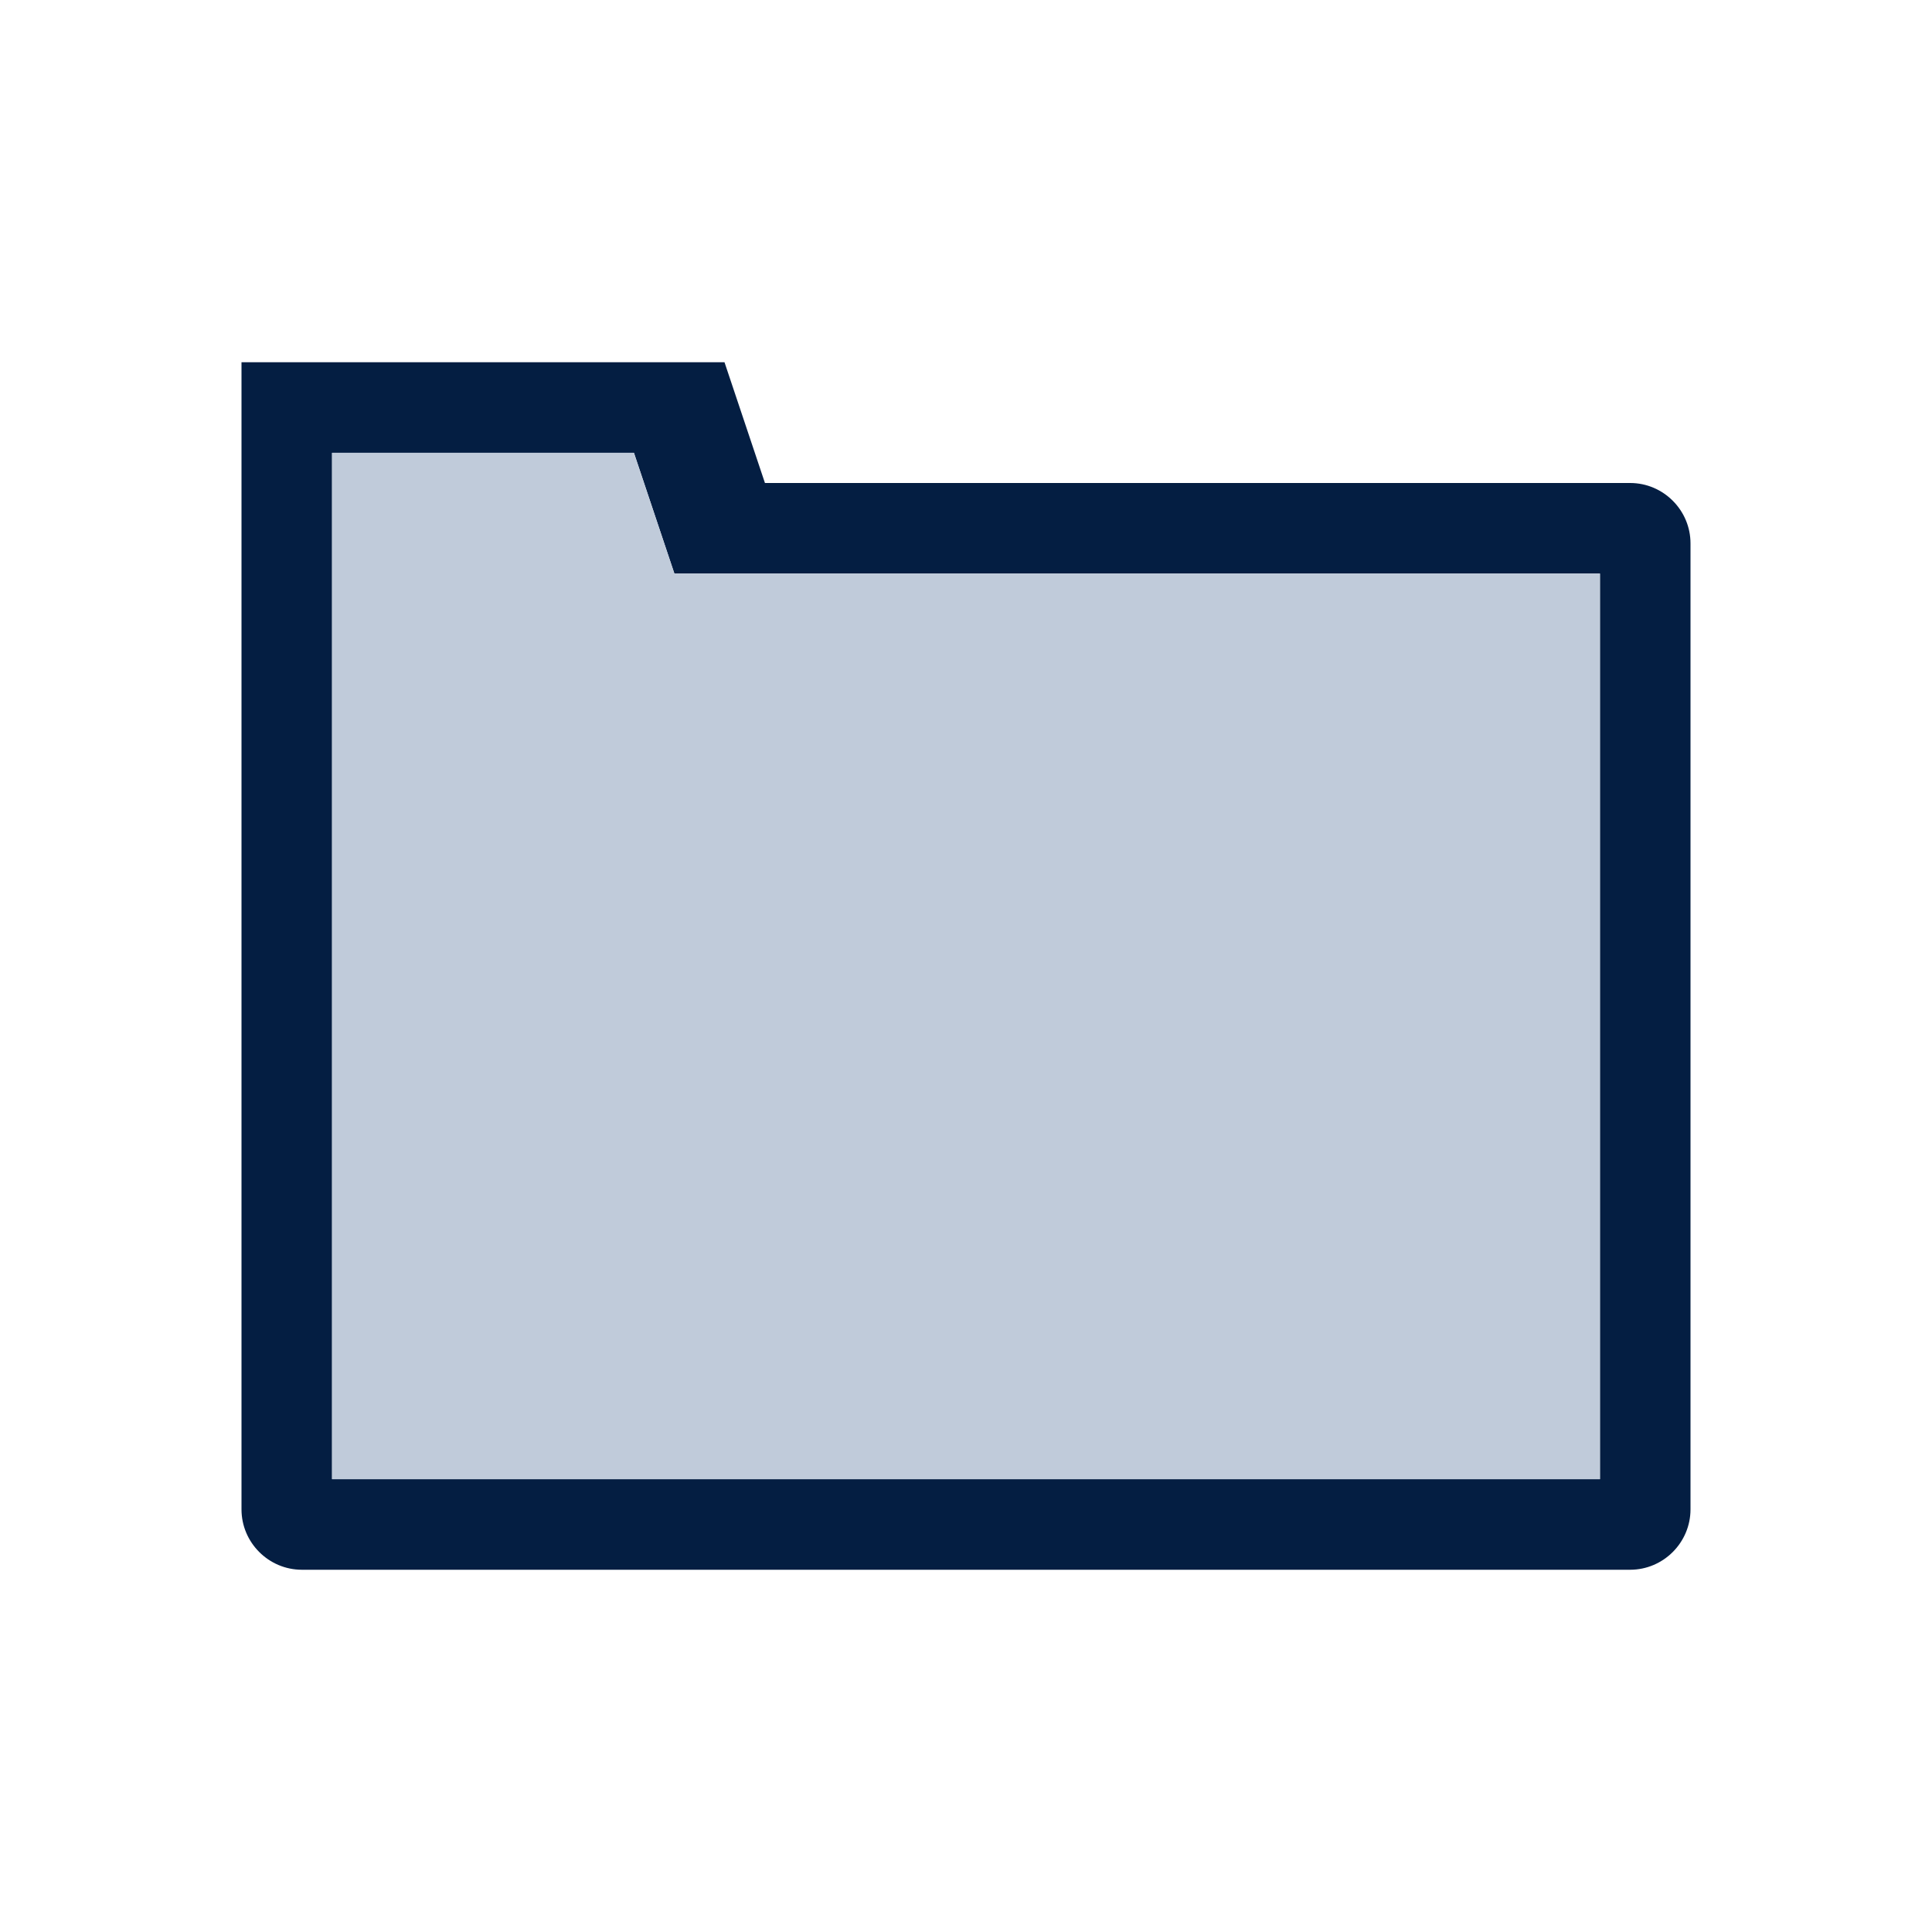
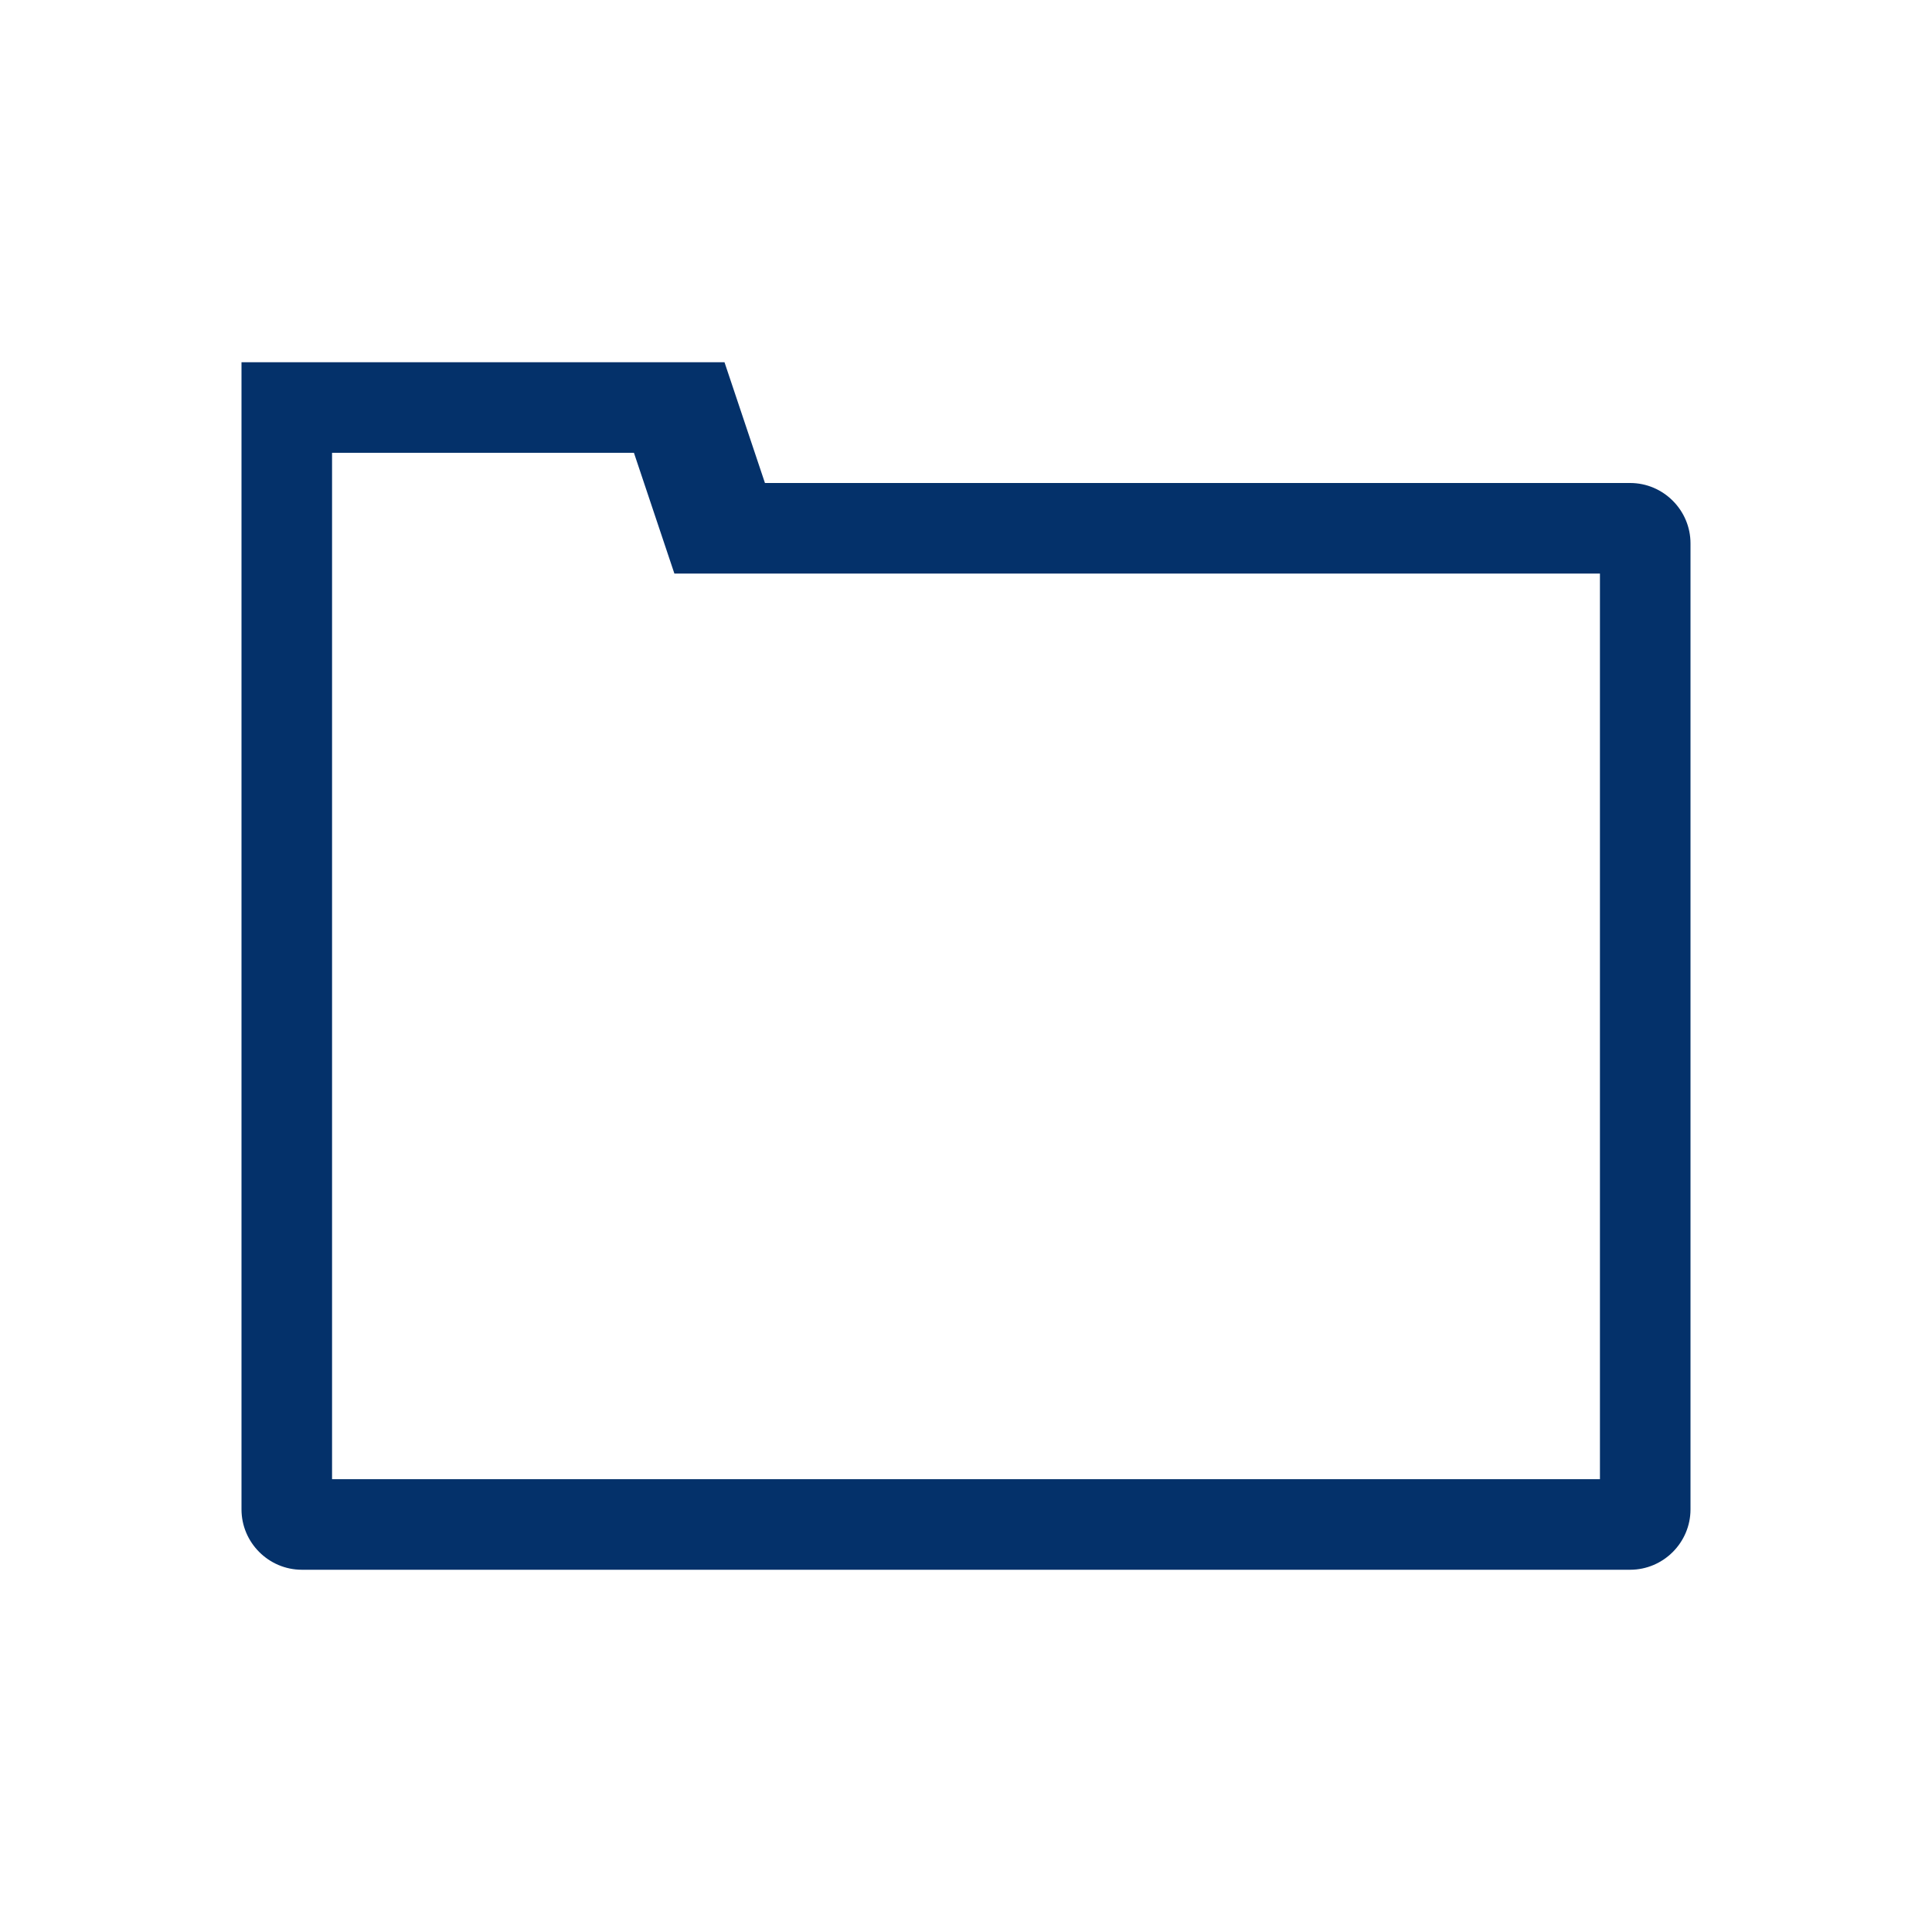
- <svg xmlns="http://www.w3.org/2000/svg" id="Layer_1" data-name="Layer 1" width="320" height="320" viewBox="0 0 320 320">
+ <svg xmlns="http://www.w3.org/2000/svg" id="Layer_1" data-name="Layer 1" width="112.89mm" height="112.89mm" viewBox="0 0 320 320">
  <defs>
    <style>
      .cls-1 {
-         fill: #041e42;
+         fill: none;
      }

      .cls-2 {
-         fill: #c0cbda;
+         fill: #04316a;
      }

      .cls-3 {
-         fill: none;
-       }
- 
-       .cls-4 {
        clip-path: url(#clippath);
      }
    </style>
    <clipPath id="clippath">
-       <rect class="cls-3" x="40" y="60" width="240" height="200" />
+       <rect class="cls-1" x="40" y="60" width="240" height="200" />
    </clipPath>
  </defs>
-   <g class="cls-4">
-     <path class="cls-1" d="M265,245H55V75h50l6.7,20h153.3v150ZM280,250V90c0-5.5-4.5-10-10-10H126.7l-6.7-20H40v190c0,5.5,4.5,10,10,10h220c5.5,0,10-4.5,10-10" />
+   <g class="cls-3">
+     <path class="cls-2" d="M265,245H55V75h50l6.7,20h153.3v150ZM280,250V90c0-5.5-4.5-10-10-10H126.7l-6.7-20H40v190c0,5.5,4.5,10,10,10h220c5.5,0,10-4.5,10-10" />
  </g>
-   <rect class="cls-3" width="320" height="320" />
-   <polygon class="cls-2" points="265 245 55 245 55 105 55 75 105 75 111.7 95 265 95 265 245" />
+   <rect class="cls-1" y="0" width="320" height="320" />
</svg>
